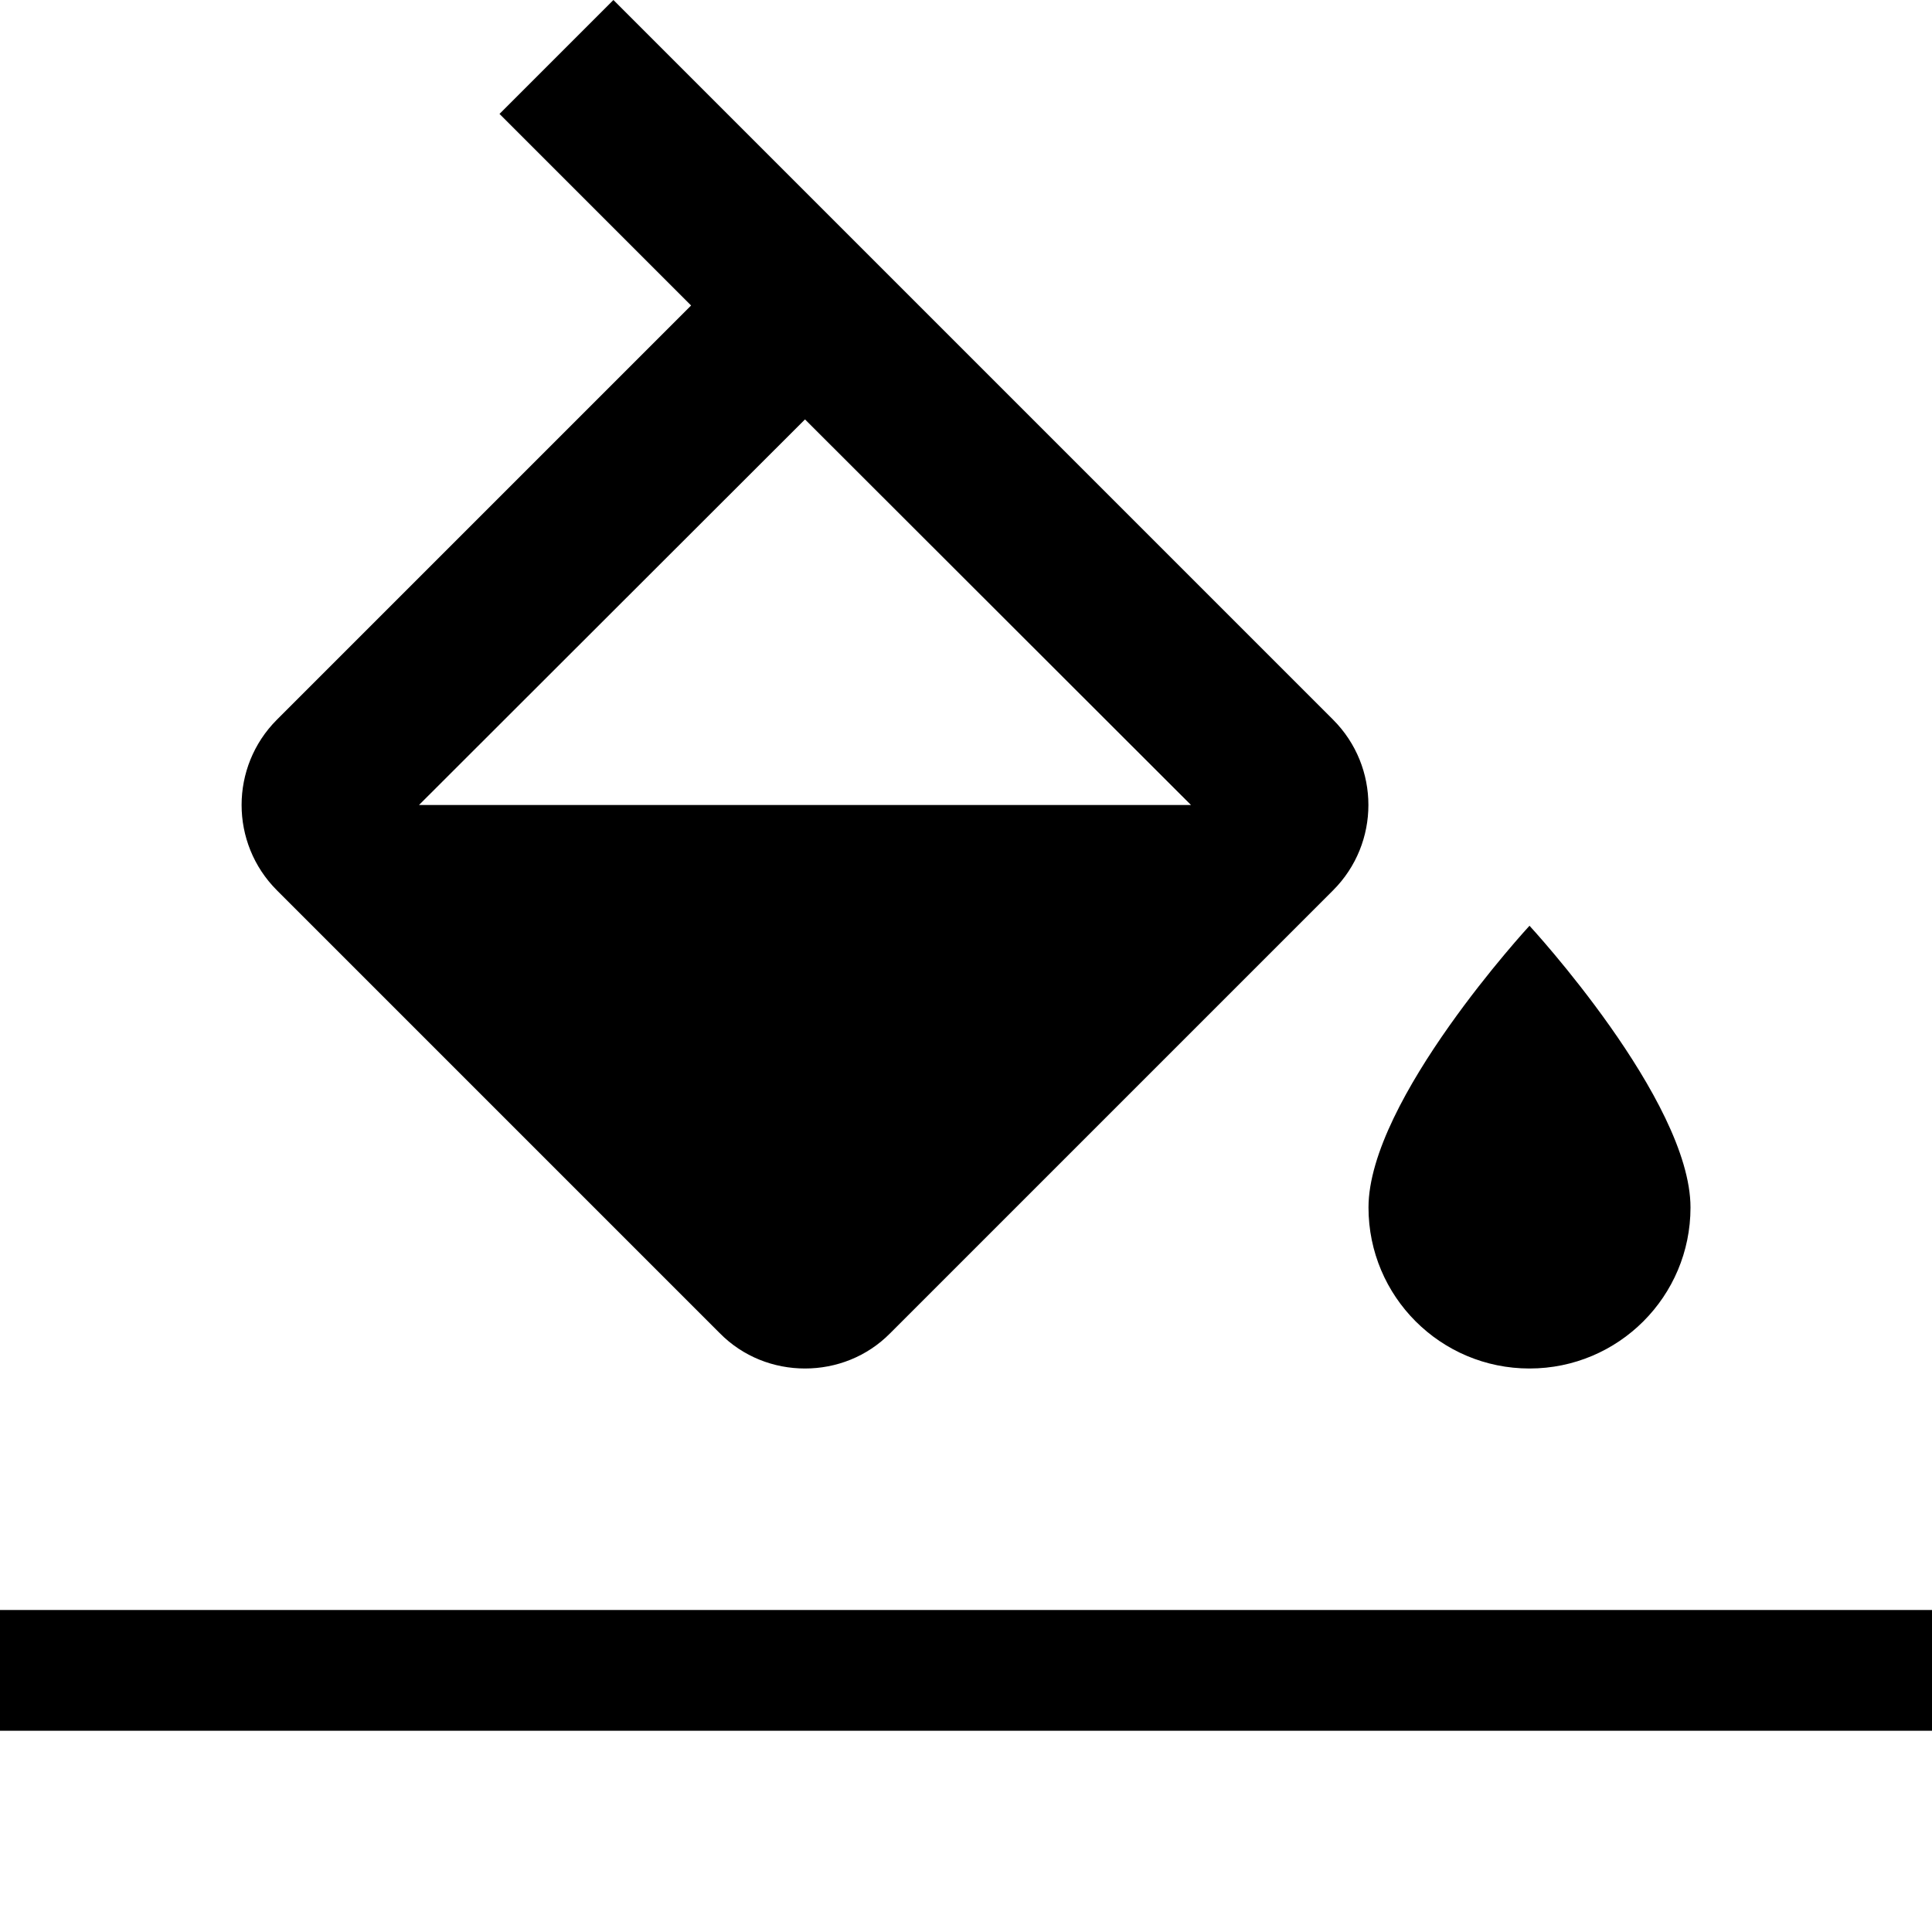
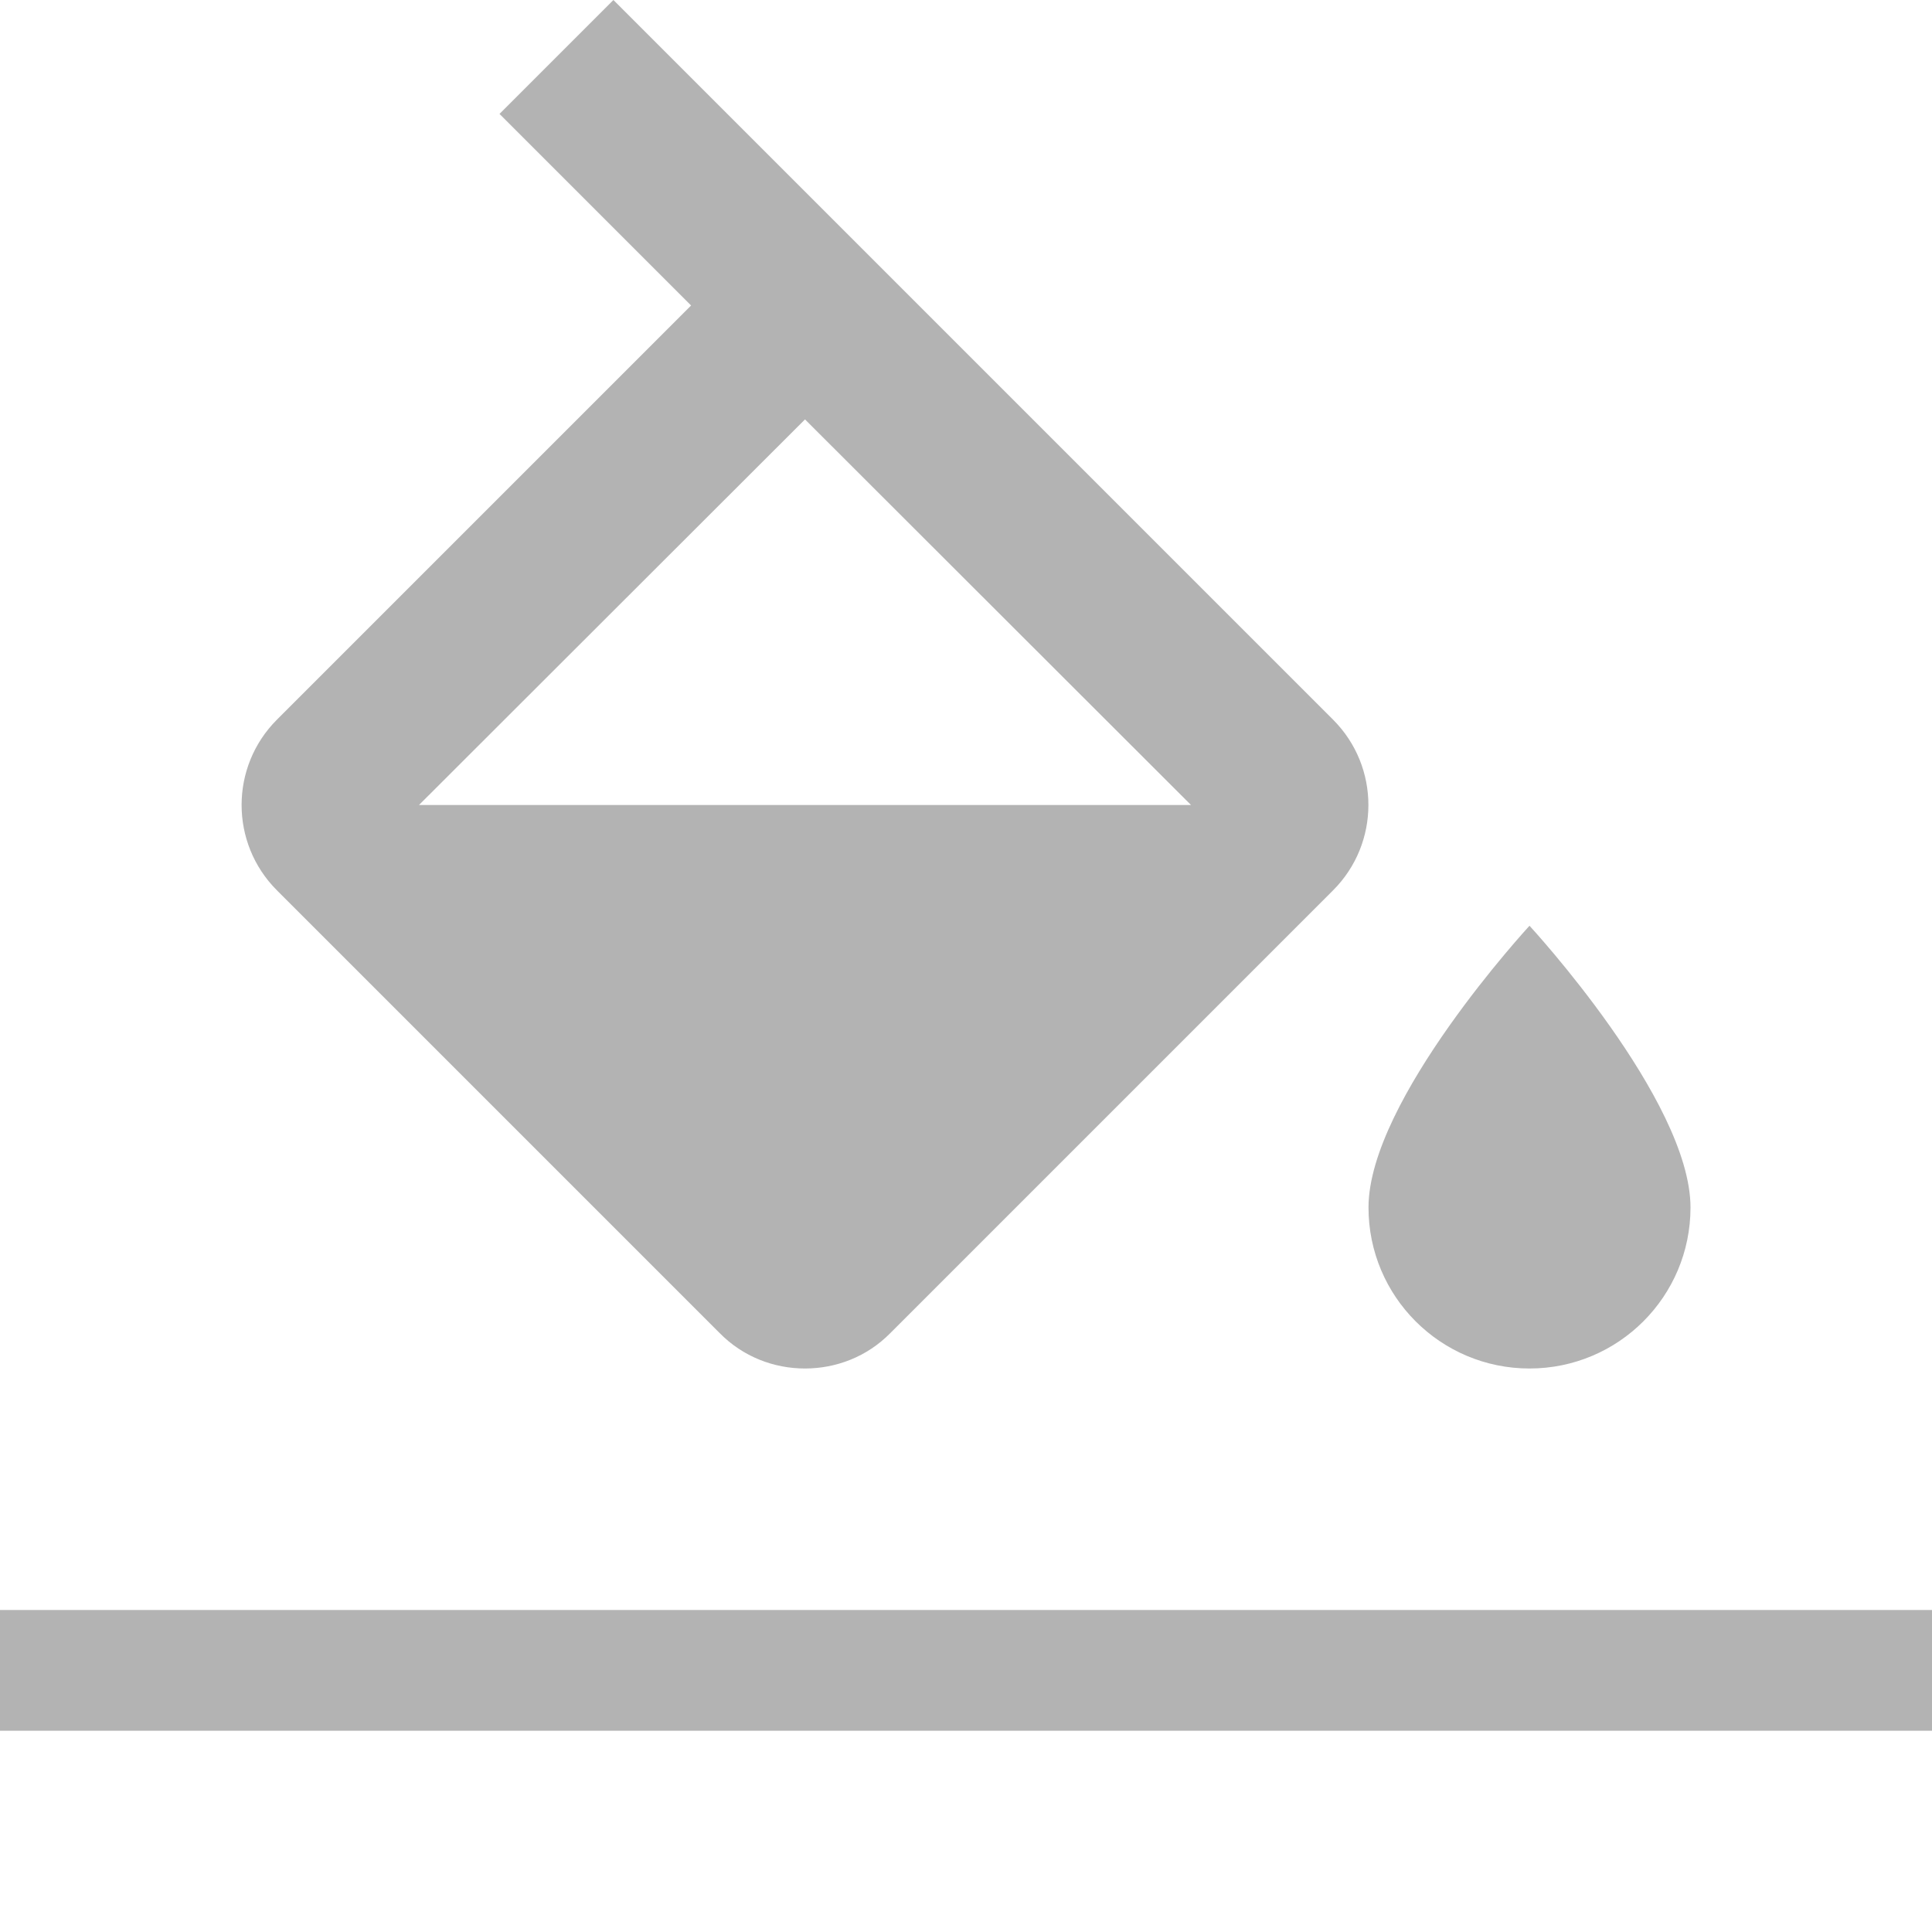
<svg xmlns="http://www.w3.org/2000/svg" version="1.0" id="Layer_1" x="0px" y="0px" width="48px" height="48px" viewBox="0 0 48 48" enable-background="new 0 0 48 48" xml:space="preserve">
  <path fill="none" d="M0,0h48v48H0V0z" />
-   <path d="M33.12,17.88L15.24,0l-2.83,2.83l4.76,4.76L6.88,17.88c-1.17,1.17-1.17,3.07,0,4.24l11,11C18.46,33.71,19.23,34,20,34 s1.54-0.29,2.12-0.88l11-11C34.29,20.95,34.29,19.05,33.12,17.88z M10.41,20L20,10.42L29.59,20H10.41z M38,23c0,0-4,4.33-4,7 c0,2.21,1.79,4,4,4s4-1.79,4-4C42,27.33,38,23,38,23z" />
-   <rect y="40" width="48" height="3" />
+   <path fill="#000" fill-opacity="0.3" d="M33.12,17.88L15.24,0l-2.83,2.83l4.76,4.76L6.88,17.88c-1.17,1.17-1.17,3.07,0,4.24l11,11C18.46,33.71,19.23,34,20,34 s1.54-0.29,2.12-0.88l11-11C34.29,20.95,34.29,19.05,33.12,17.88z M10.41,20L20,10.42L29.59,20H10.41z M38,23c0,0-4,4.33-4,7 c0,2.21,1.79,4,4,4s4-1.79,4-4C42,27.33,38,23,38,23z" />
+   <rect fill="#000" fill-opacity="0.3" y="40" width="48" height="3" />
</svg>
